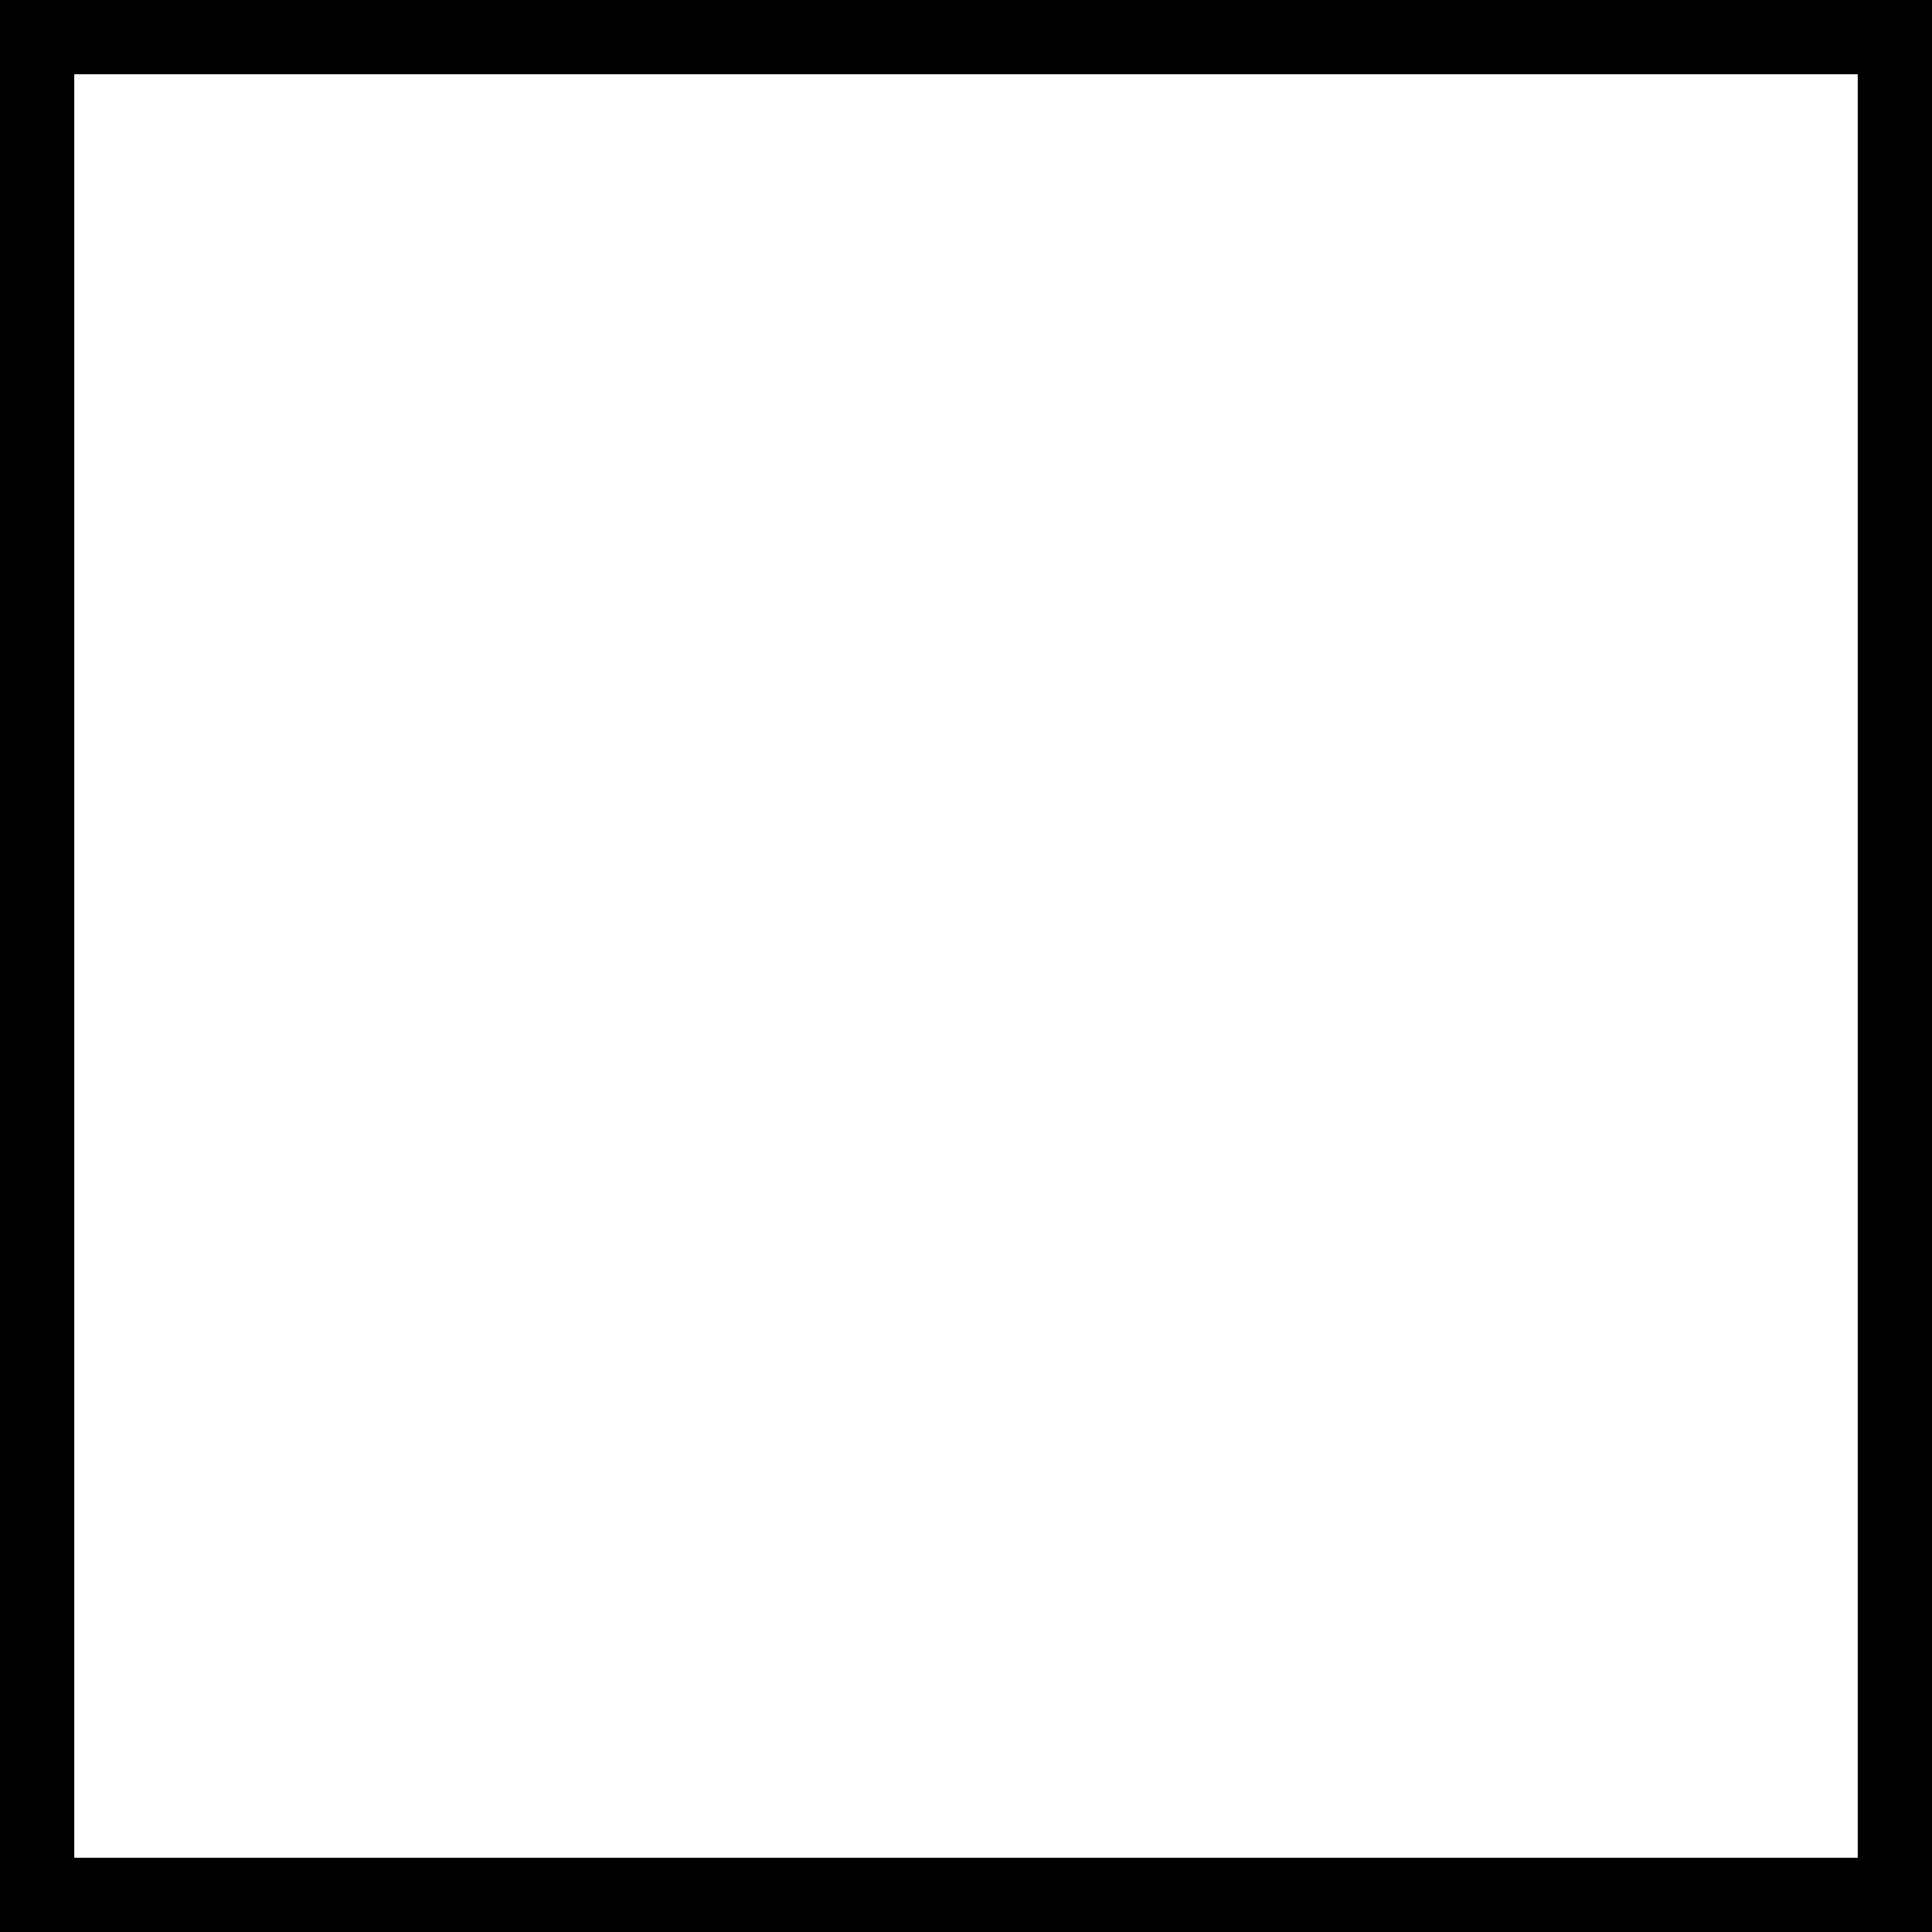
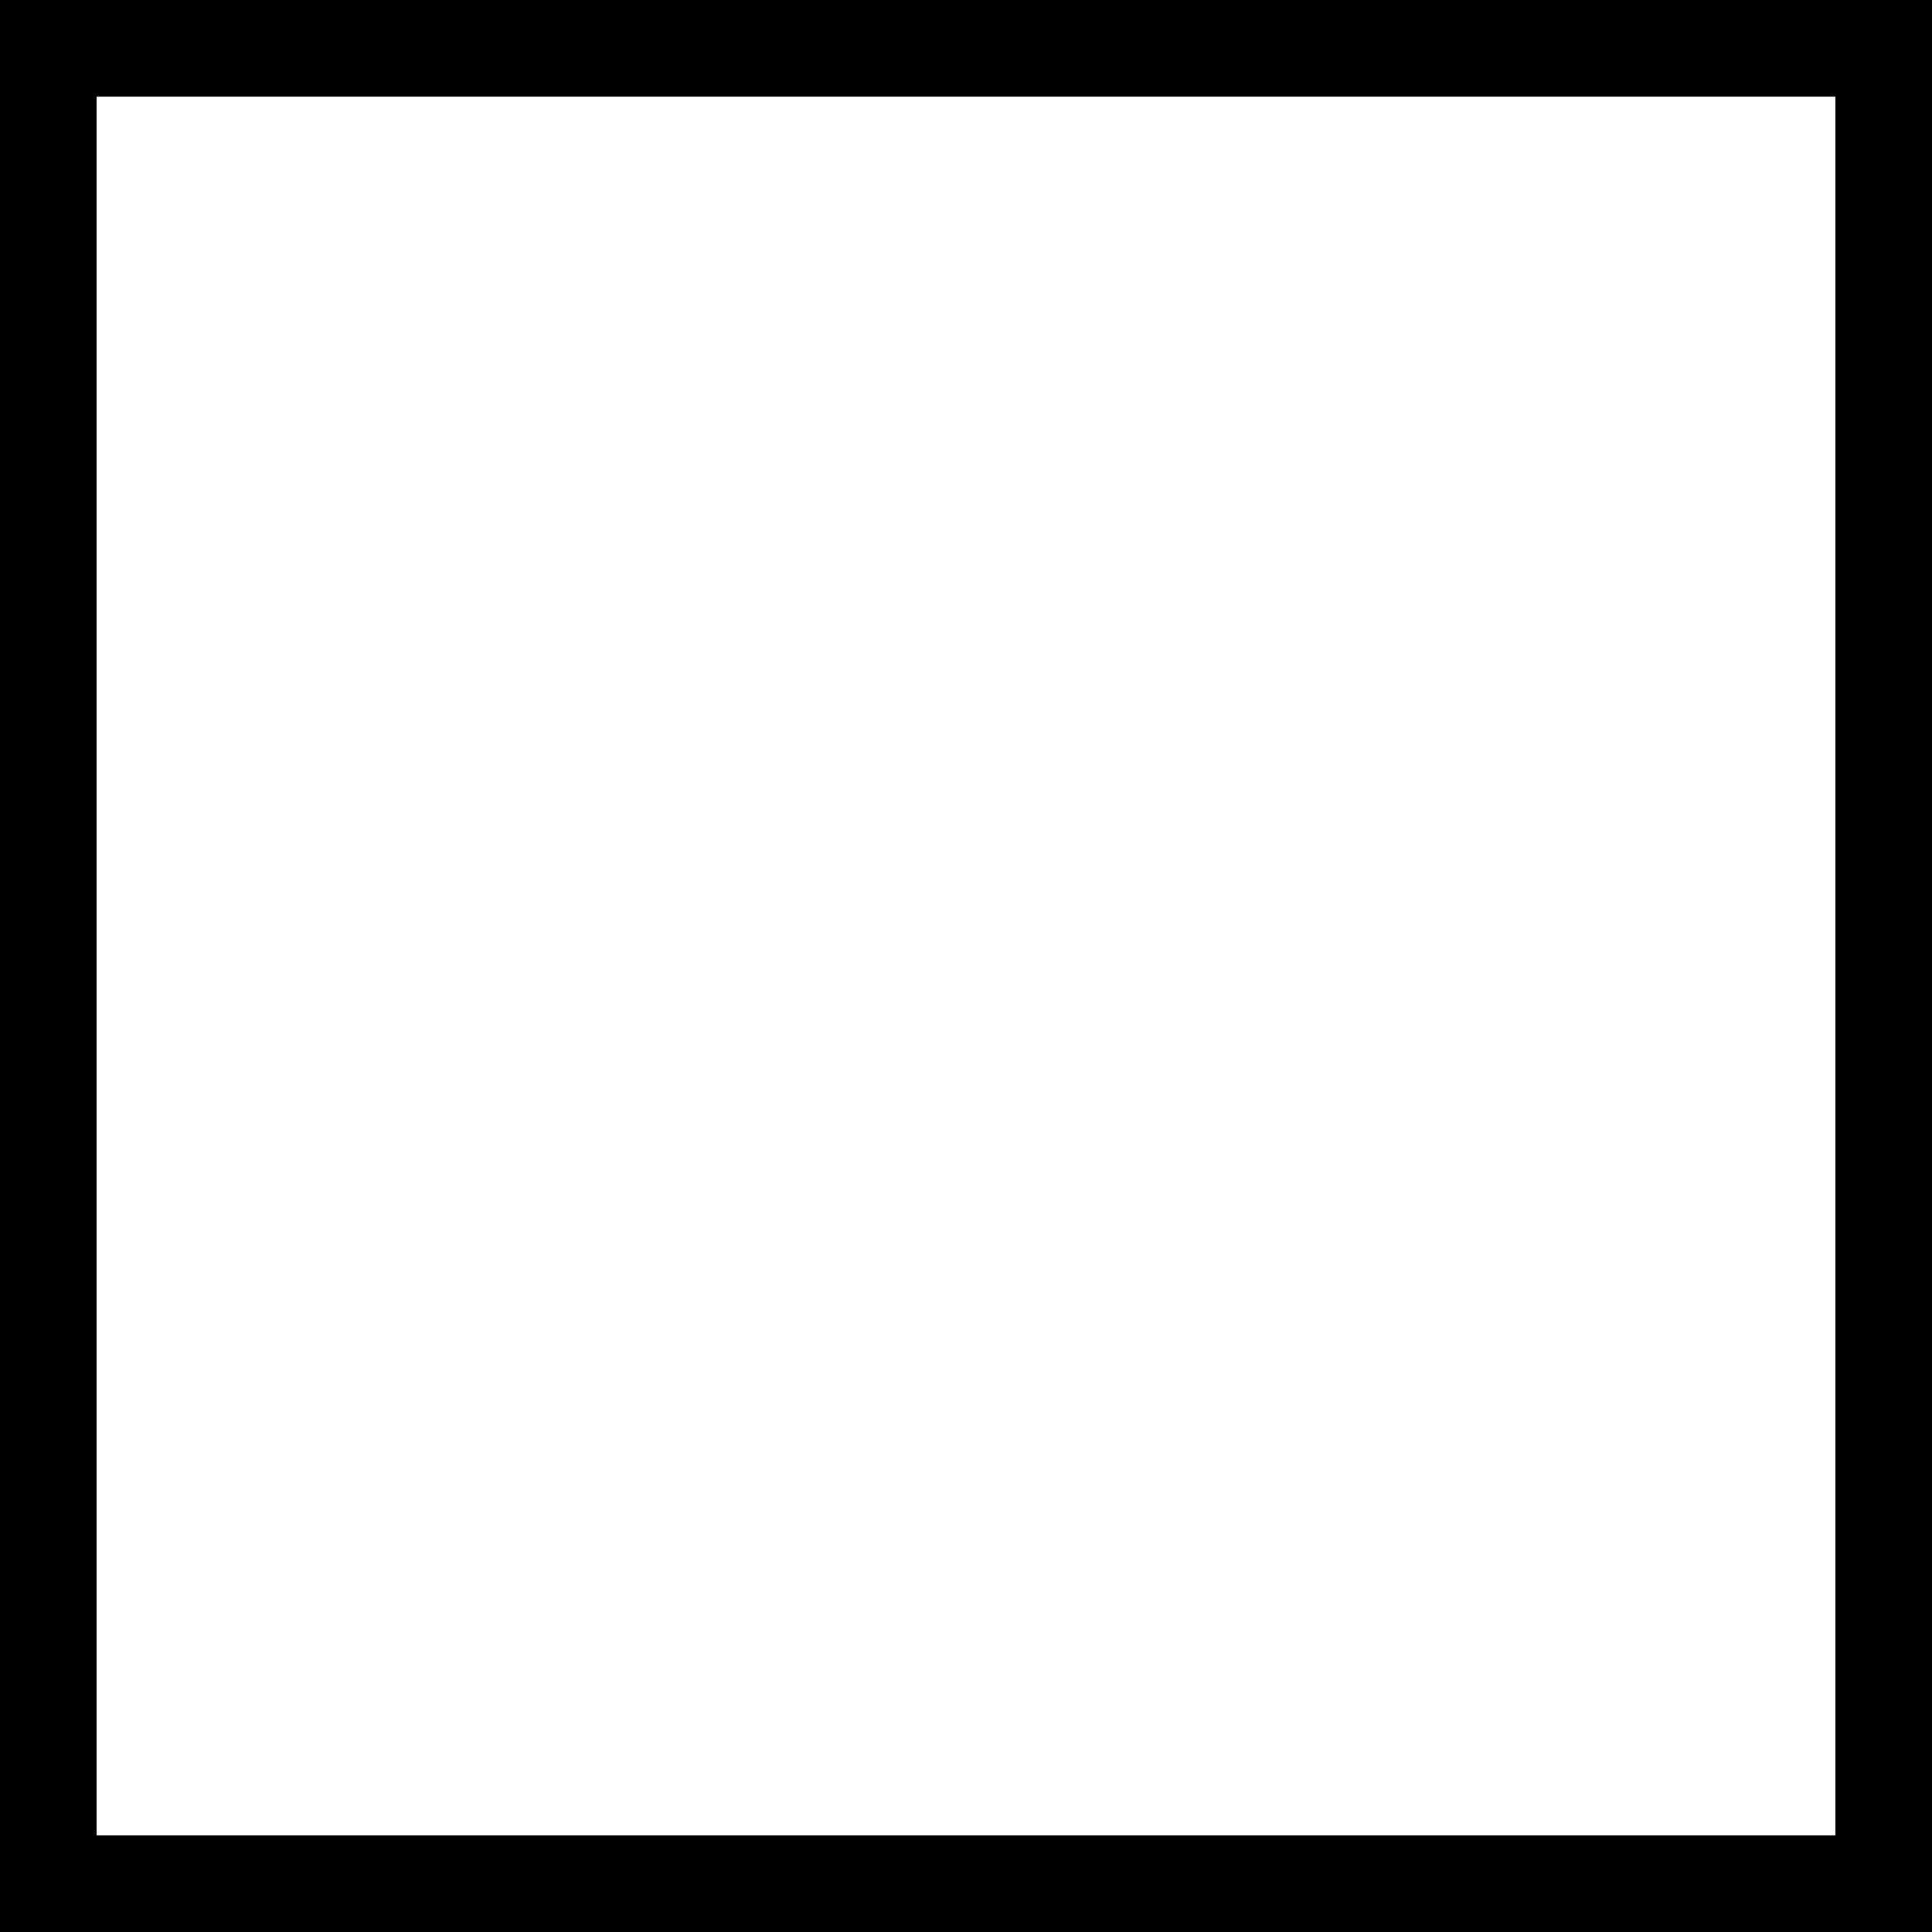
- <svg xmlns="http://www.w3.org/2000/svg" width="130pt" height="130pt" viewBox="0 0 130 130" version="1.1">
+ <svg xmlns="http://www.w3.org/2000/svg" width="100pt" height="100pt" viewBox="0 0 100 100" version="1.1">
  <g id="surface1">
-     <rect x="0" y="0" width="130" height="130" style="fill:rgb(100%,100%,100%);fill-opacity:1;stroke:none;" />
-     <path style="fill:none;stroke-width:10;stroke-linecap:butt;stroke-linejoin:miter;stroke:rgb(0%,0%,0%);stroke-opacity:1;stroke-miterlimit:10;" d="M 0 0 L 130 0 L 130 130 L 0 130 Z M 0 0 " />
+     <rect x="0" y="0" width="100" height="100" style="fill:rgb(100%,100%,100%);fill-opacity:1;stroke:none;" />
+     <path style="fill:none;stroke-width:10;stroke-linecap:butt;stroke-linejoin:miter;stroke:rgb(0%,0%,0%);stroke-opacity:1;stroke-miterlimit:10;" d="M 0 0 L 100 0 L 100 100 L 0 100 Z M 0 0 " />
  </g>
</svg>
